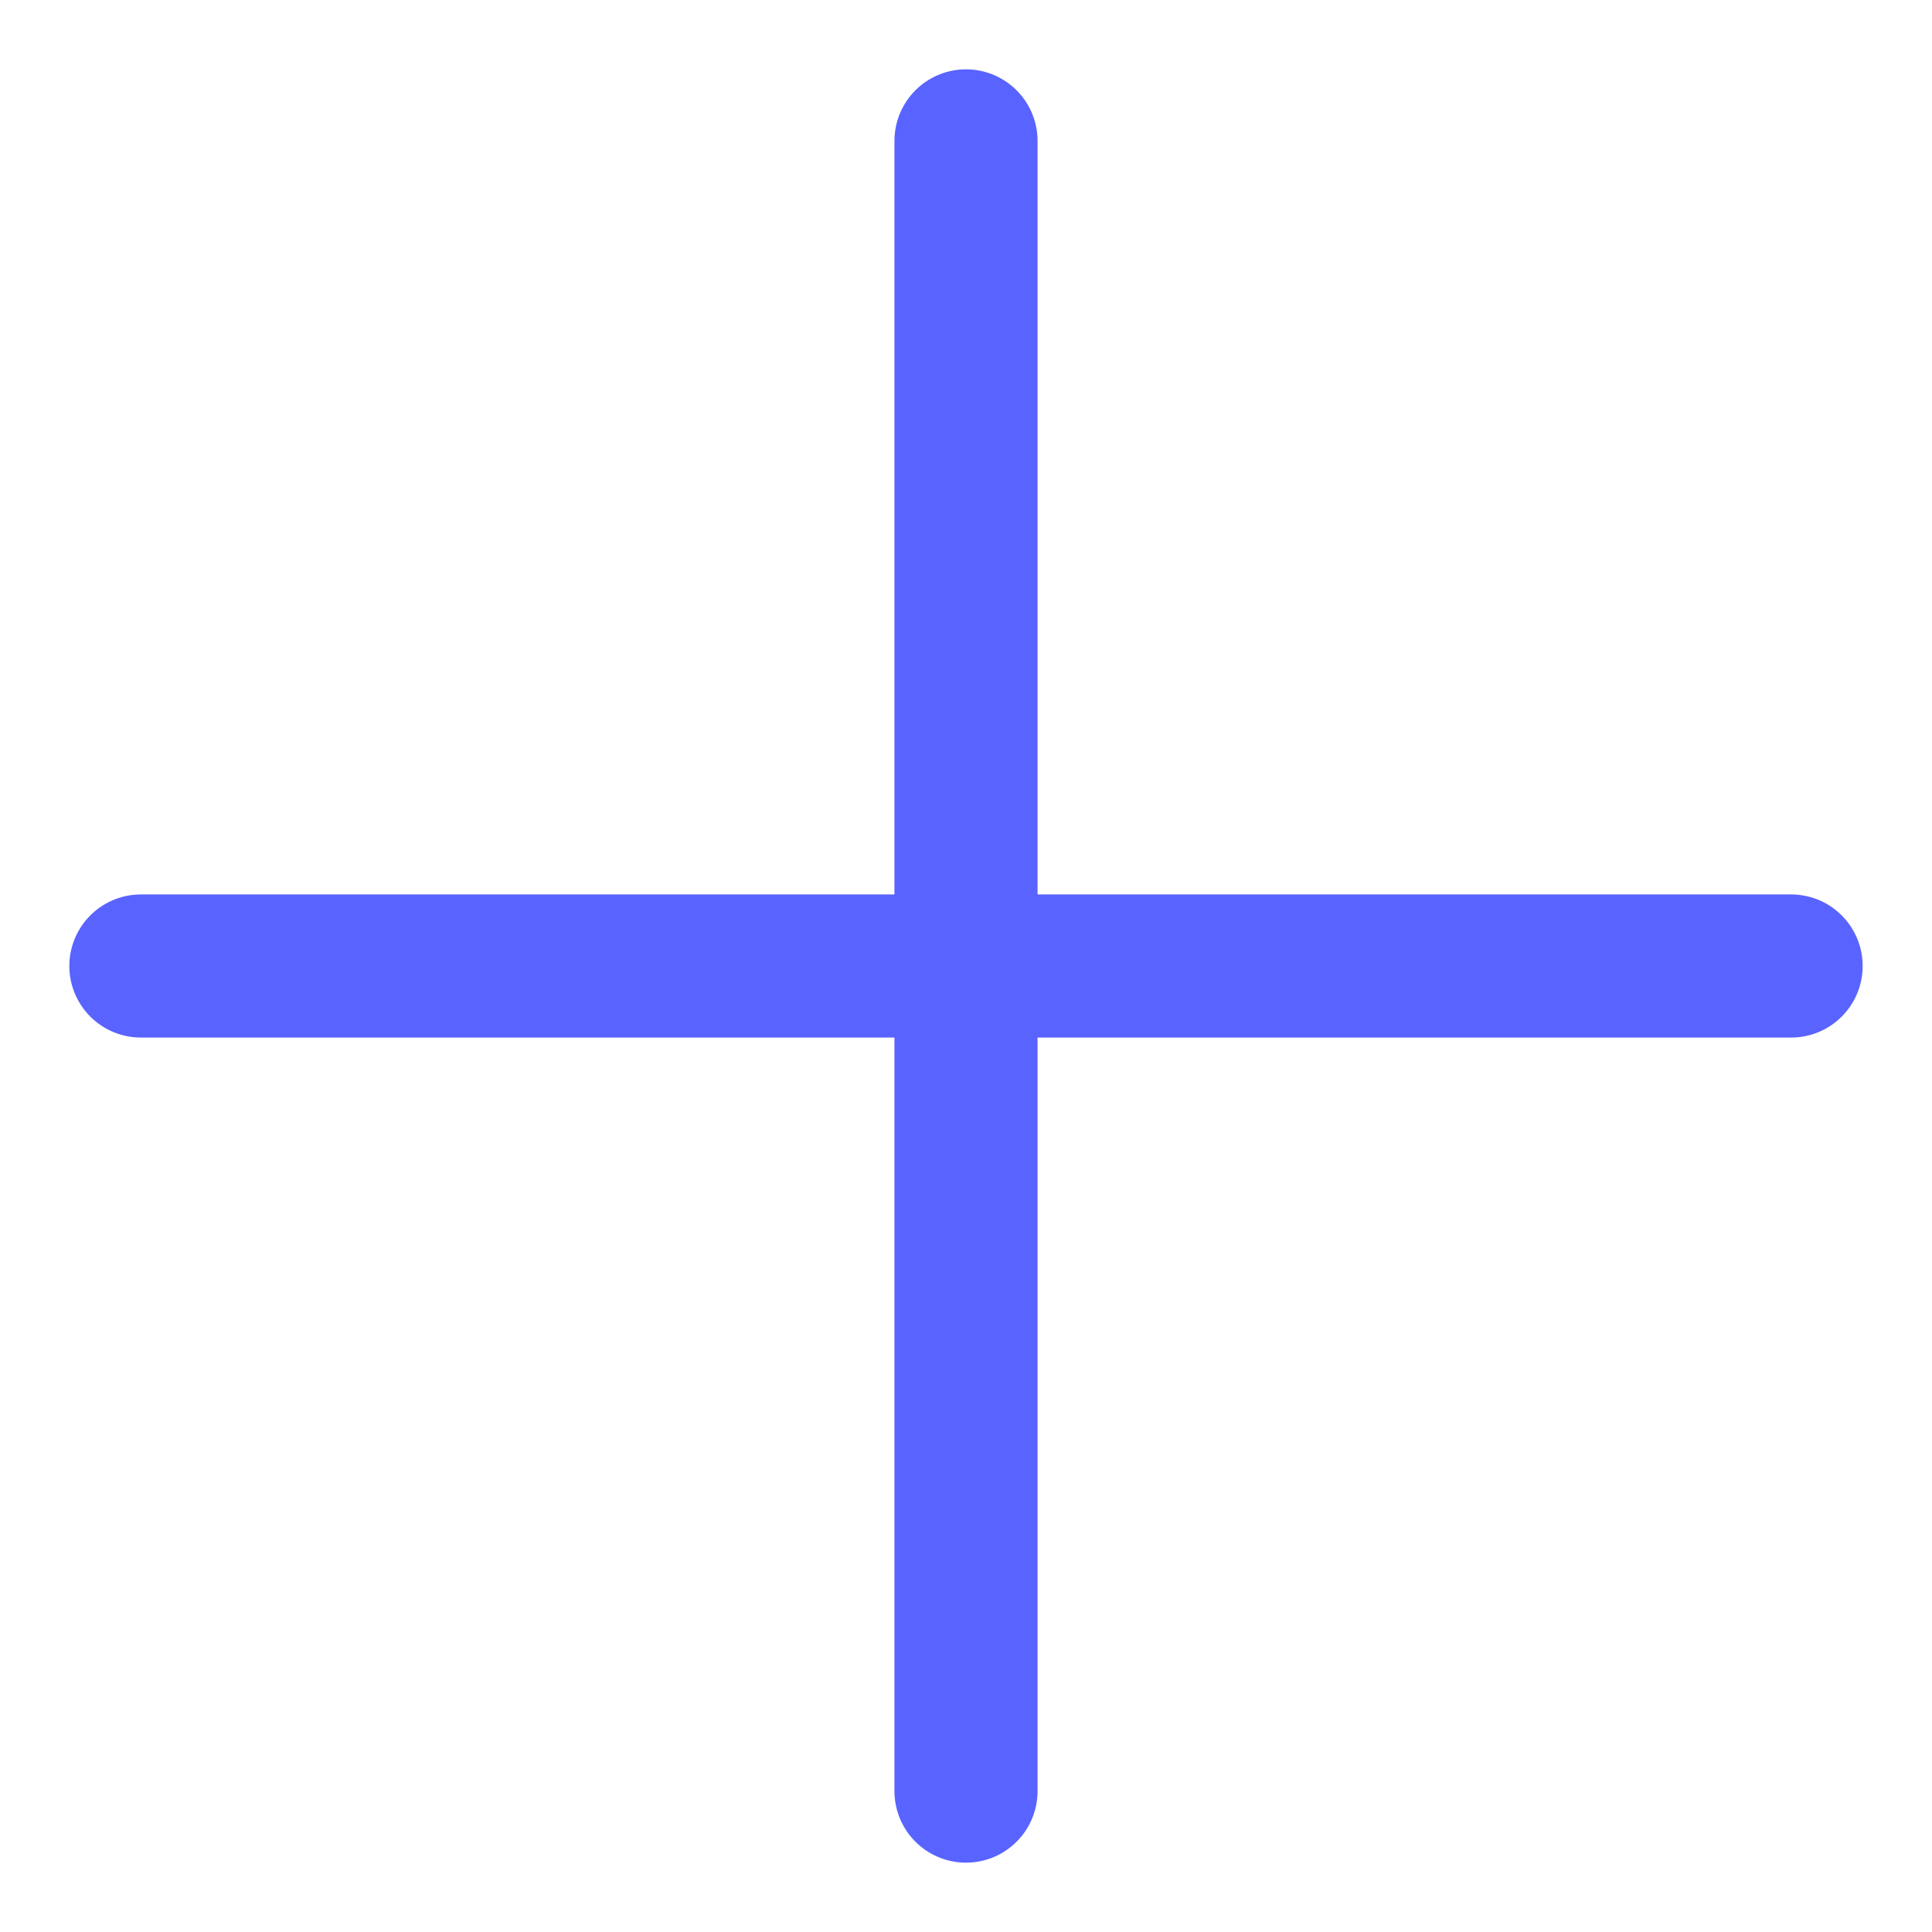
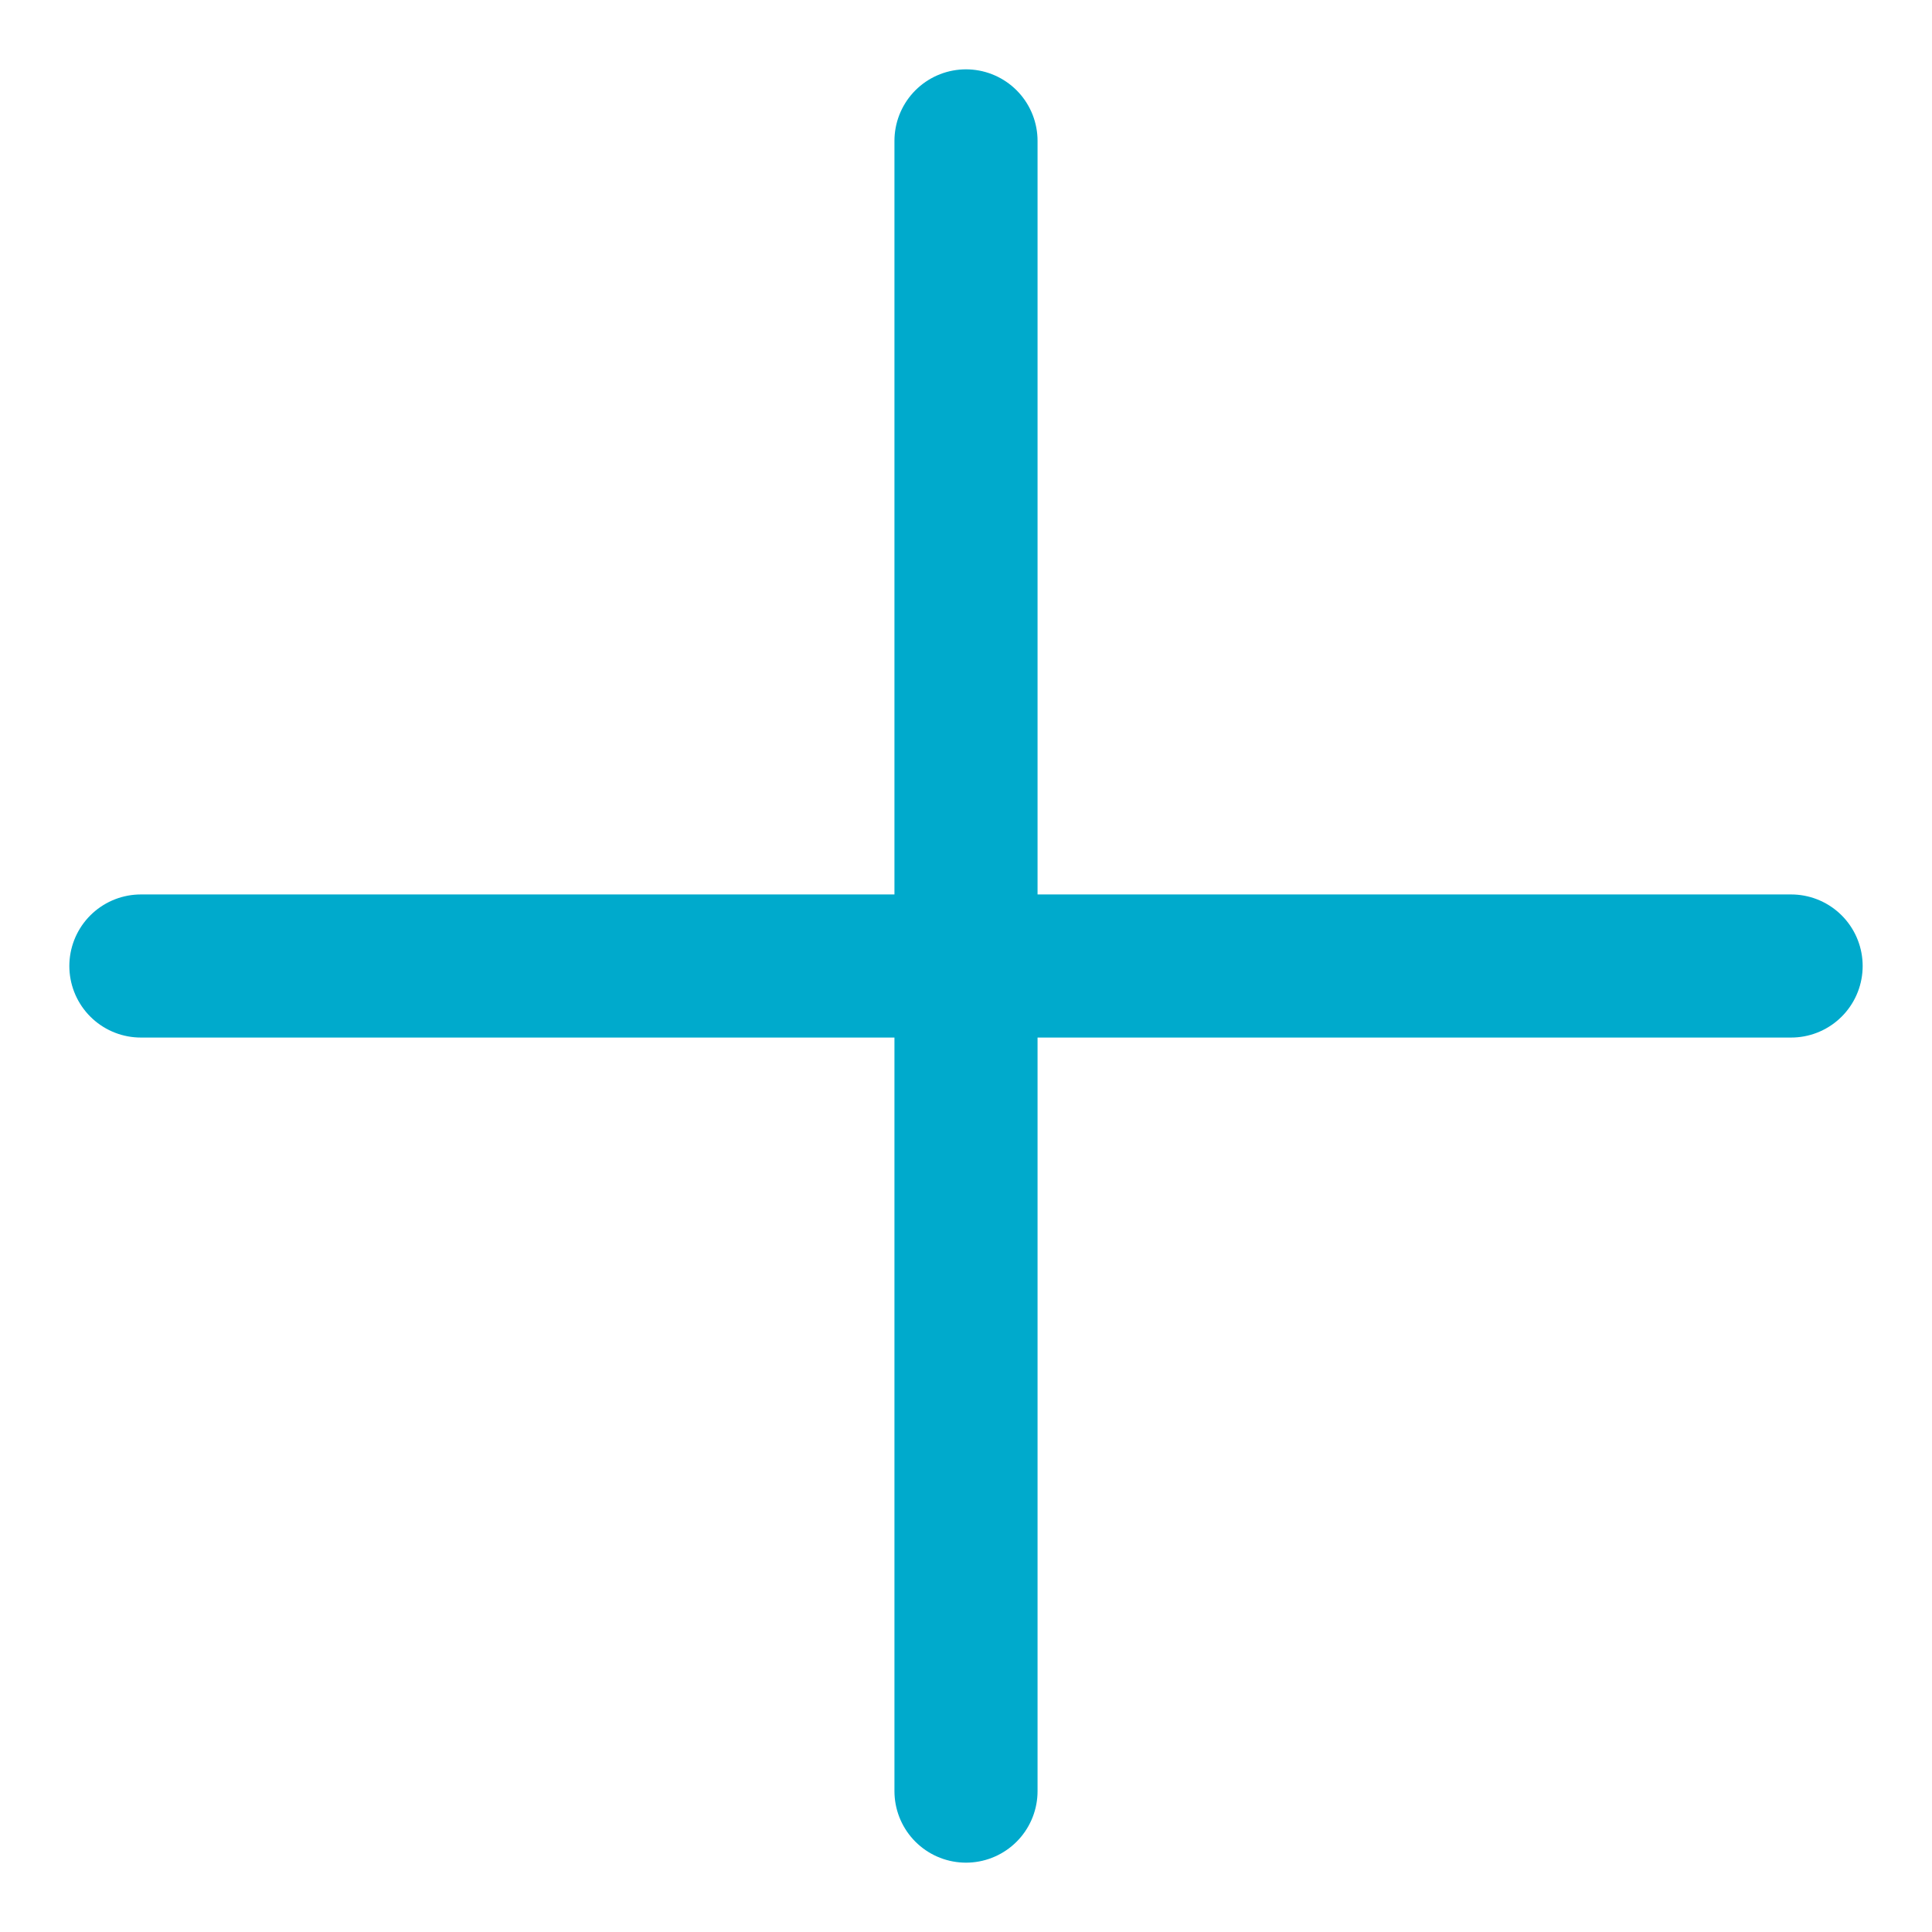
<svg xmlns="http://www.w3.org/2000/svg" width="27" height="27" viewBox="0 0 27 27" fill="none">
-   <path d="M13.5 1.969V25.031" stroke="#5963FF" stroke-width="2" stroke-linecap="round" stroke-linejoin="round" />
-   <path d="M25.031 13.5H1.969" stroke="#5963FF" stroke-width="2" stroke-linecap="round" stroke-linejoin="round" />
+   <path d="M13.5 1.969V25.031" stroke="#00AACC" stroke-width="2" stroke-linecap="round" stroke-linejoin="round" />
+   <path d="M25.031 13.5H1.969" stroke="#00AACC" stroke-width="2" stroke-linecap="round" stroke-linejoin="round" />
</svg>
